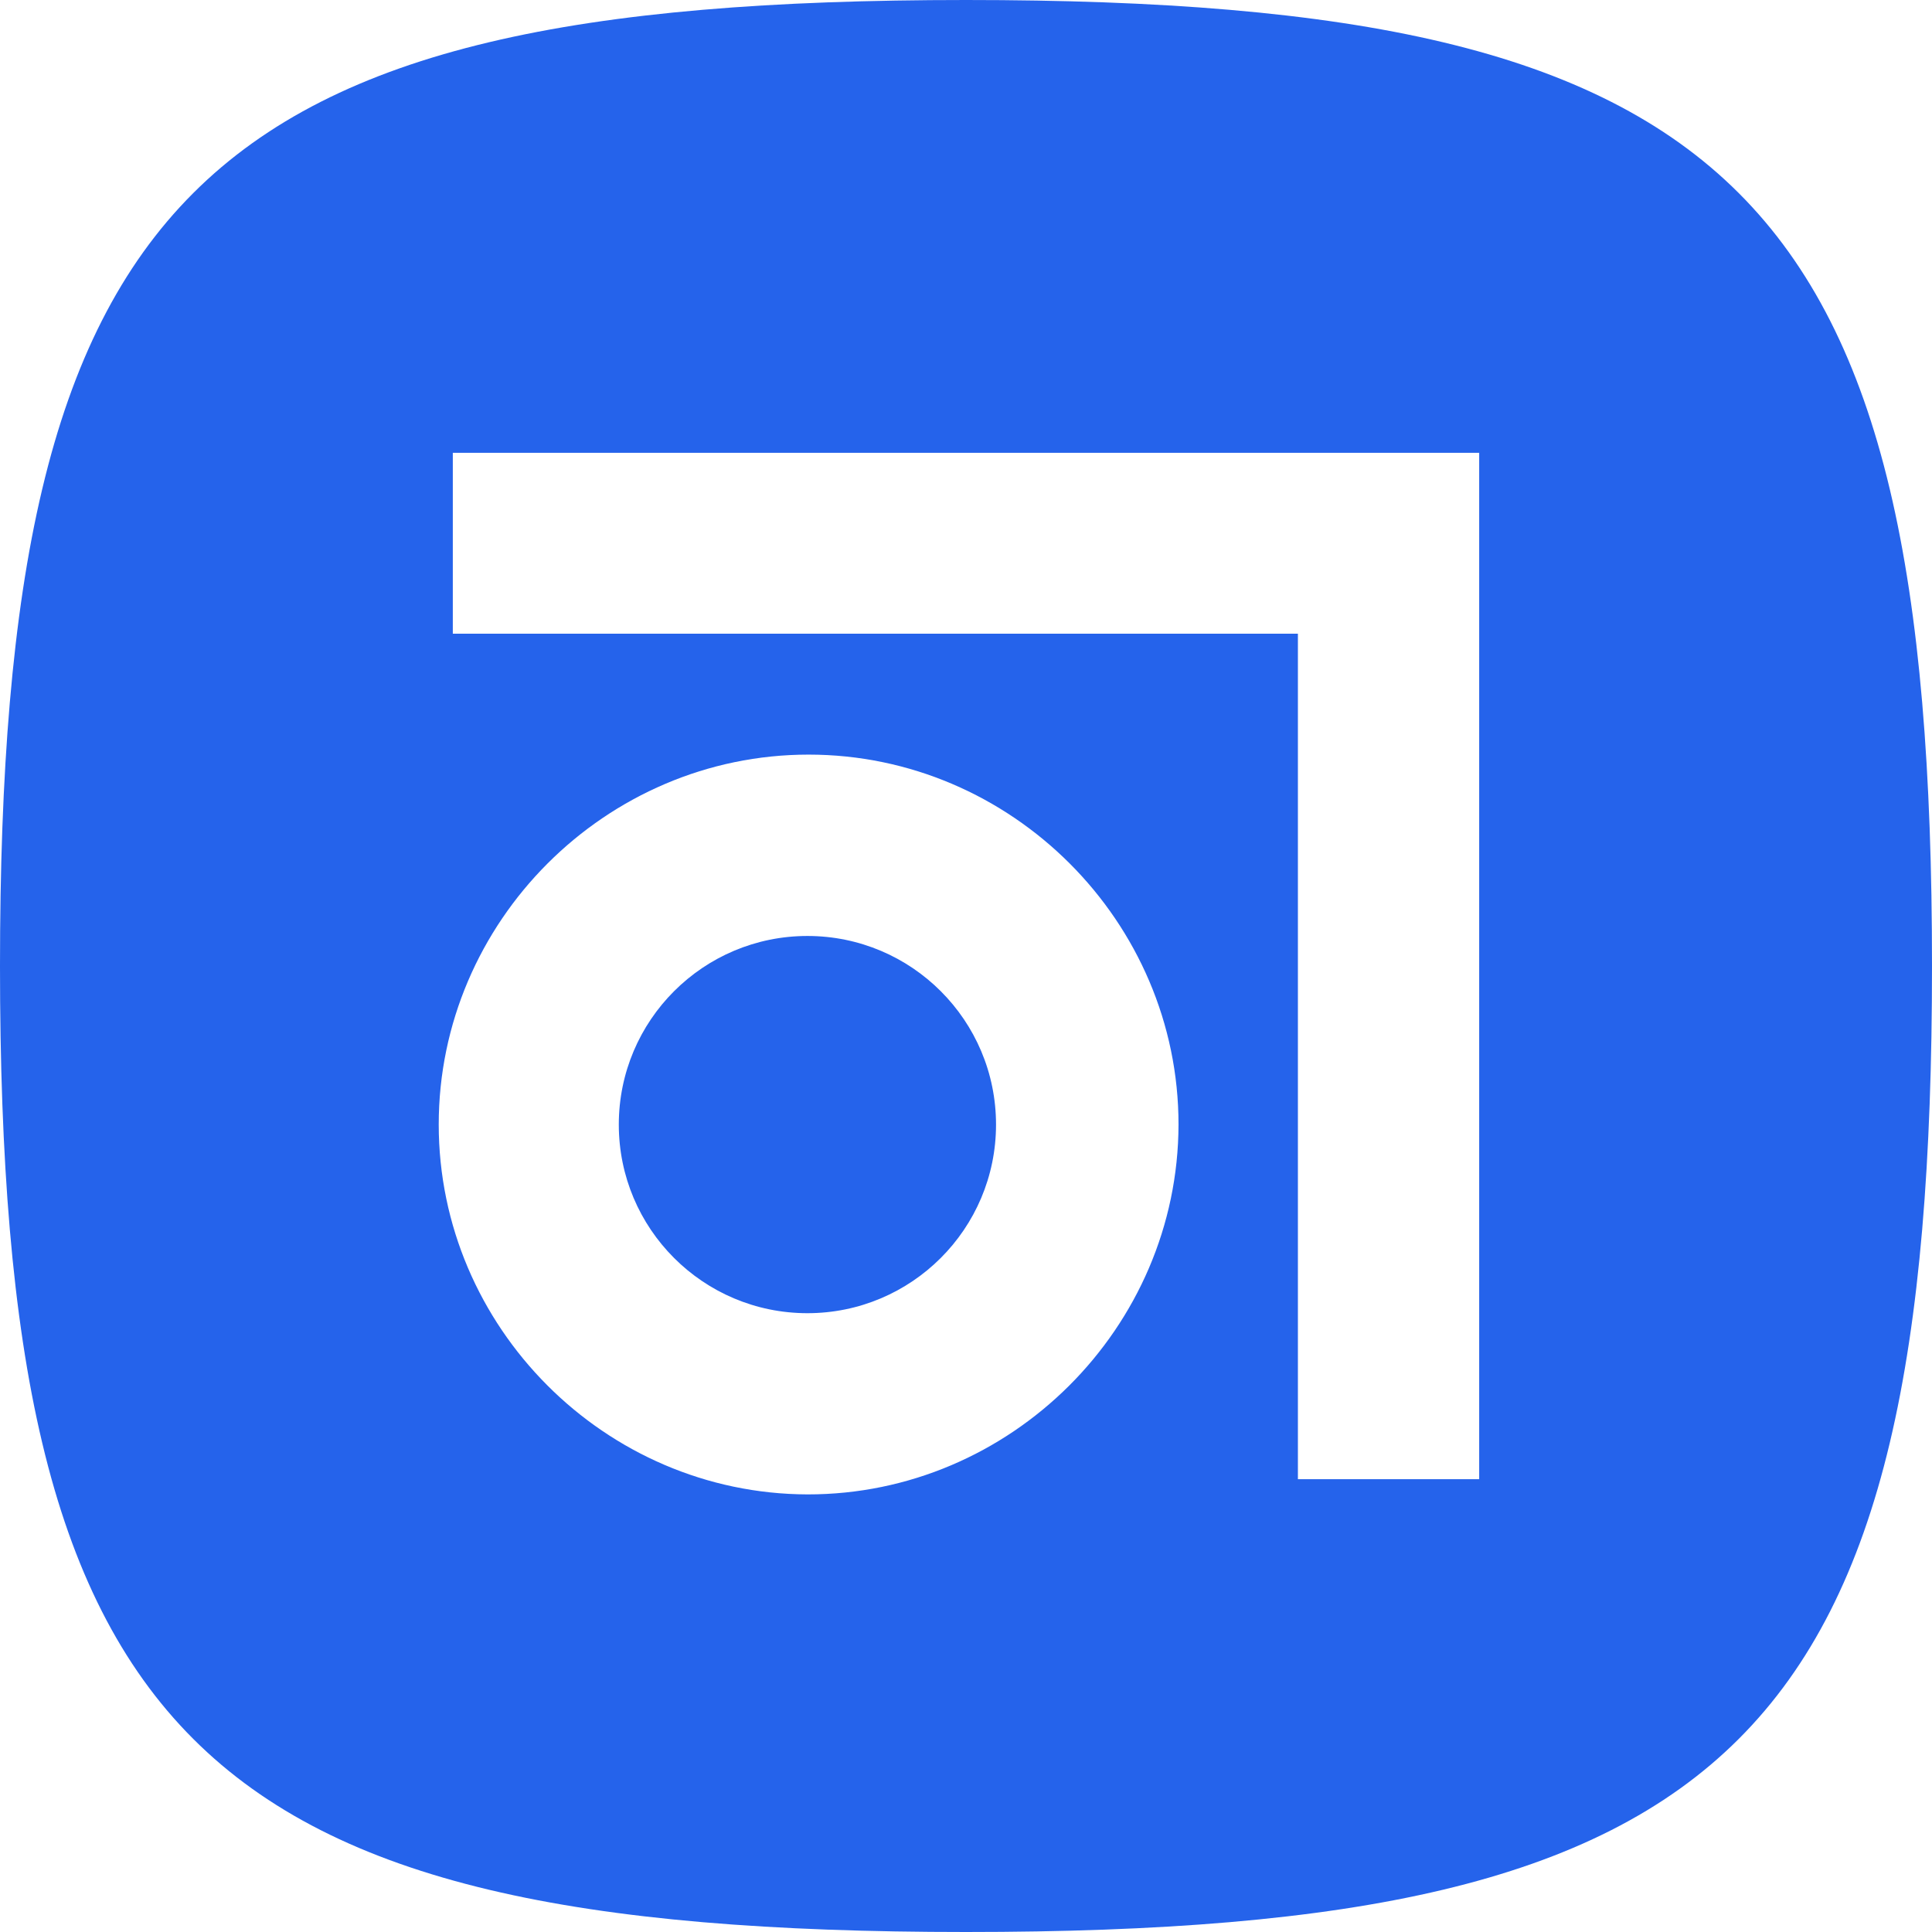
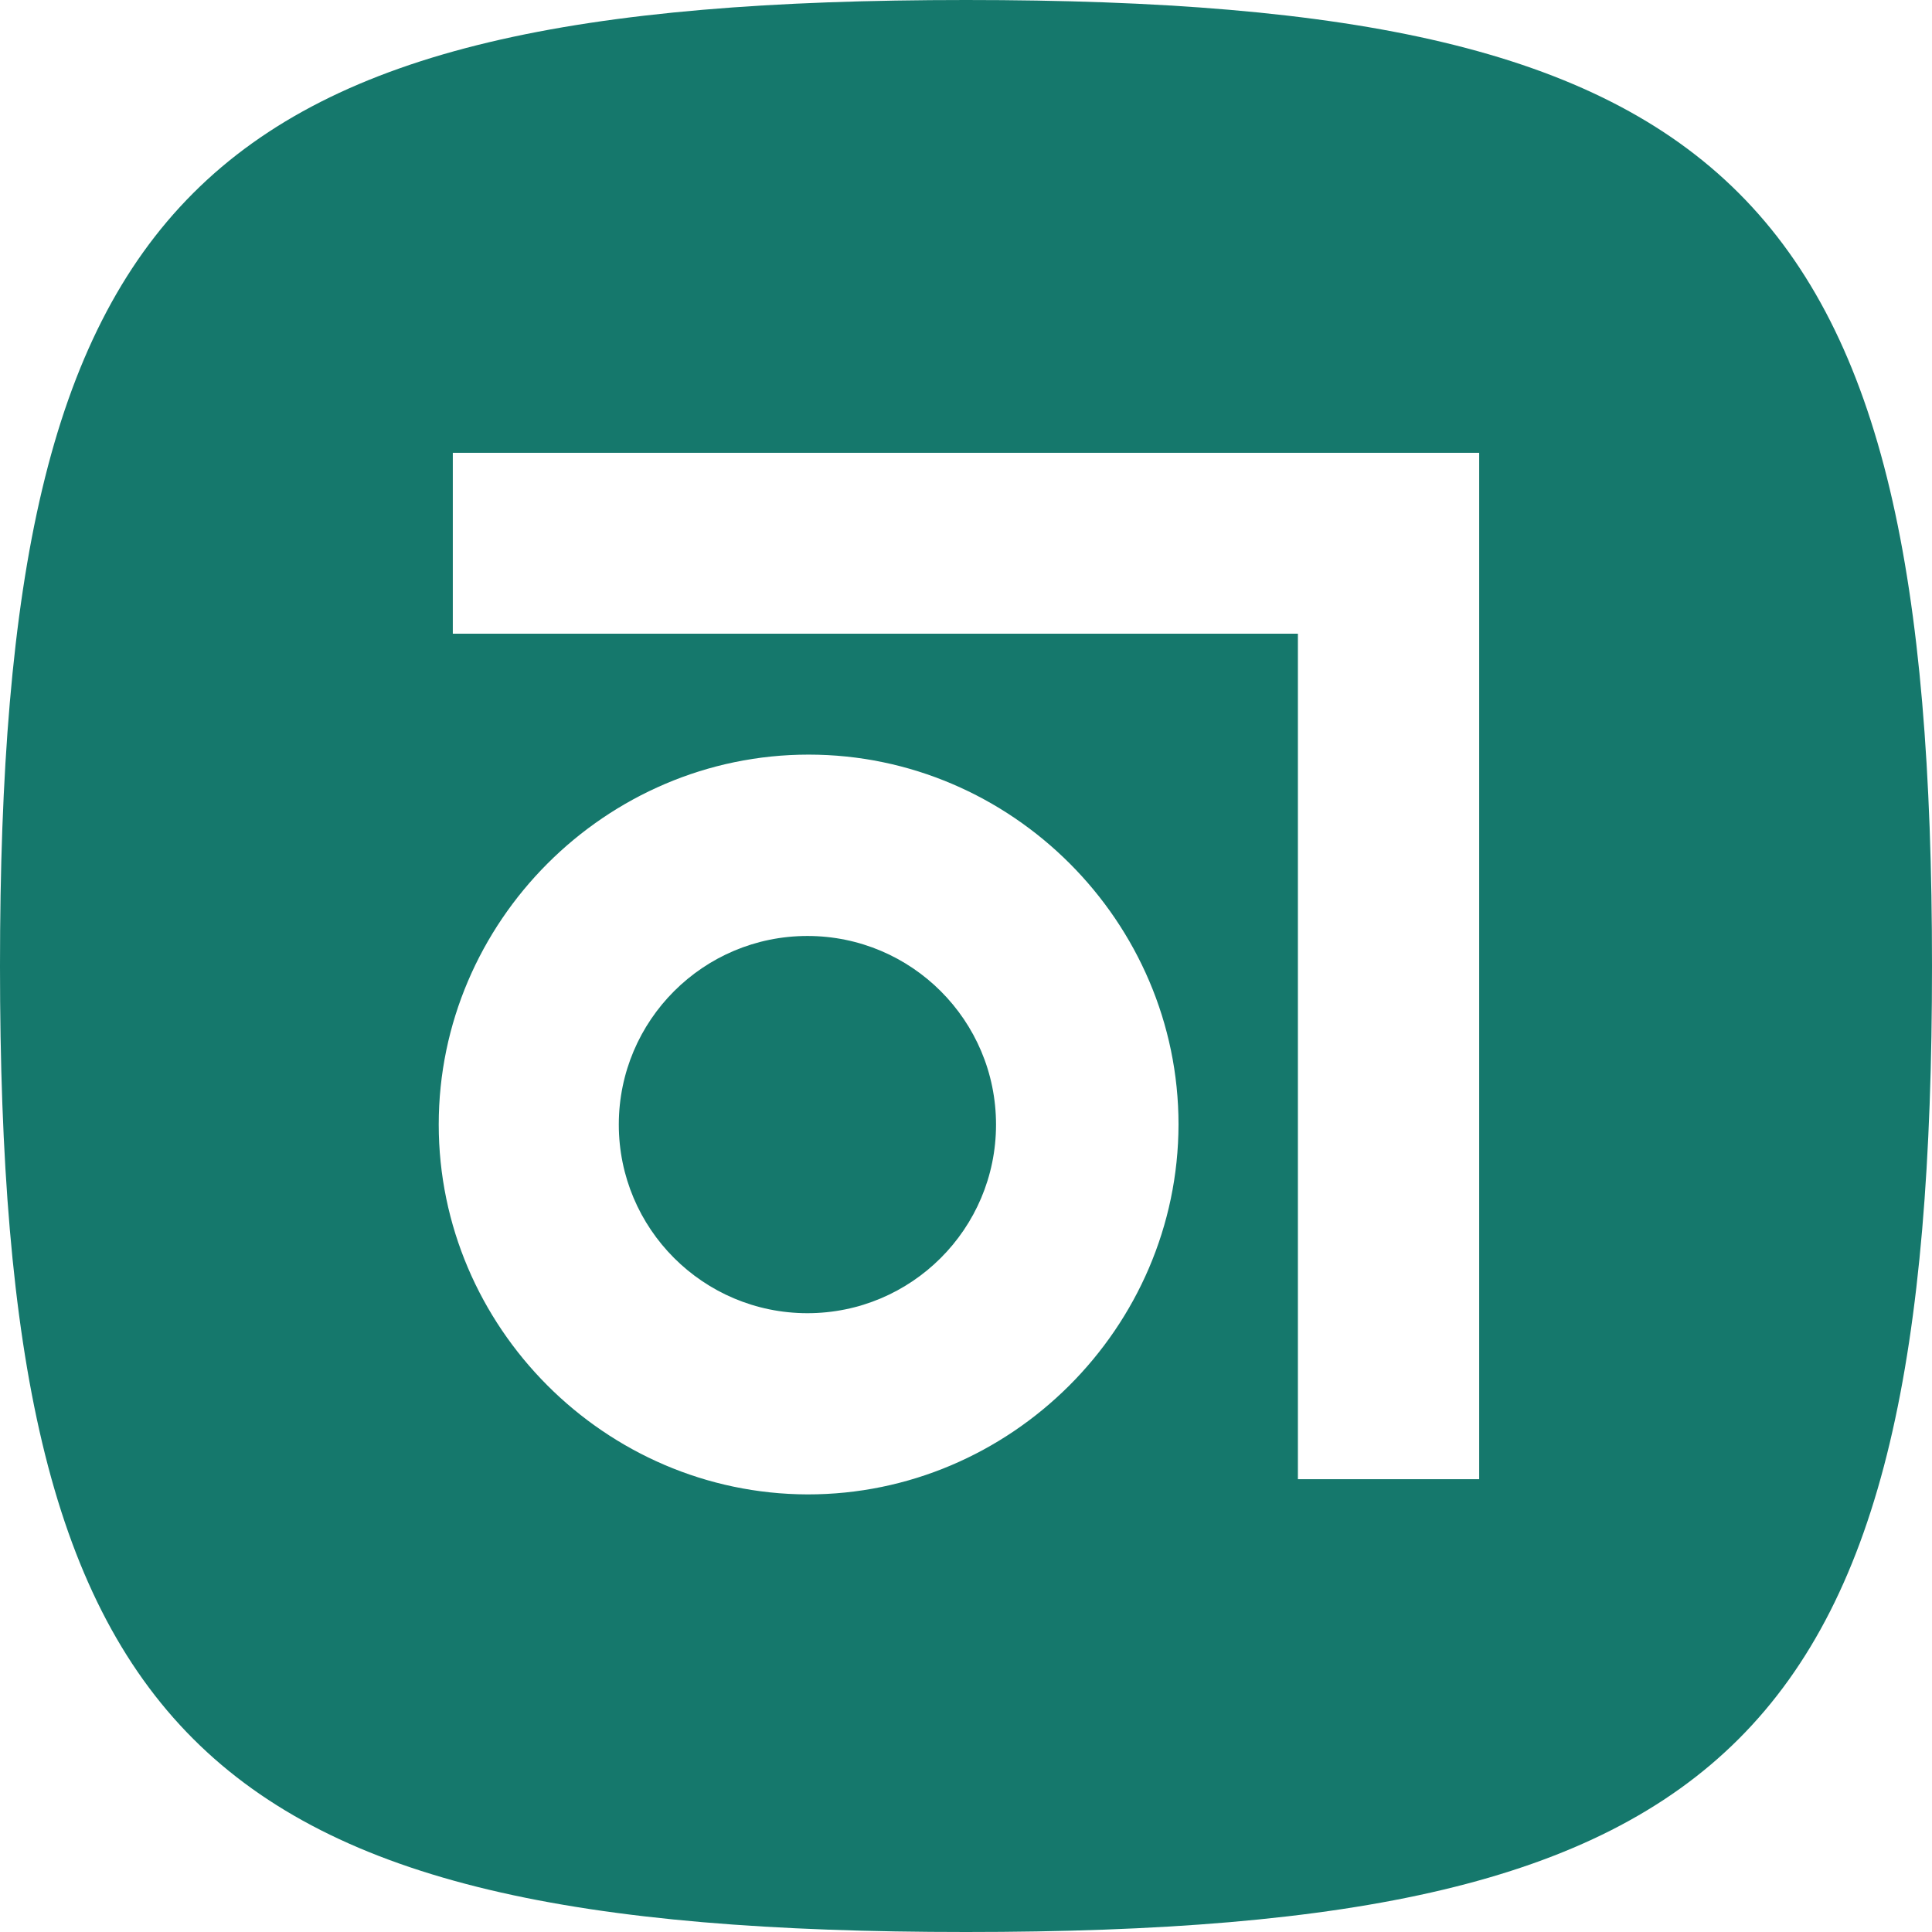
- <svg xmlns="http://www.w3.org/2000/svg" fill="#2563eb" width="800px" height="800px" viewBox="0 0 24 24" role="img">
+ <svg xmlns="http://www.w3.org/2000/svg" fill="#15786c" width="800px" height="800px" viewBox="0 0 24 24" role="img">
  <path d="M12 0c9.601 0 12 2.399 12 12 0 9.601-2.399 12-12 12-9.601 0-12-2.399-12-12C0 2.399 2.399 0 12 0zm-1.969 18.564c2.524.003 4.604-2.07 4.609-4.595 0-2.521-2.074-4.595-4.595-4.595S5.45 11.449 5.45 13.969c0 2.516 2.065 4.588 4.581 4.595zm8.344-.189V5.625H5.625v2.247h10.498v10.503h2.252zm-8.344-6.748a2.343 2.343 0 11-.002 4.686 2.343 2.343 0 01.002-4.686z" />
</svg>
